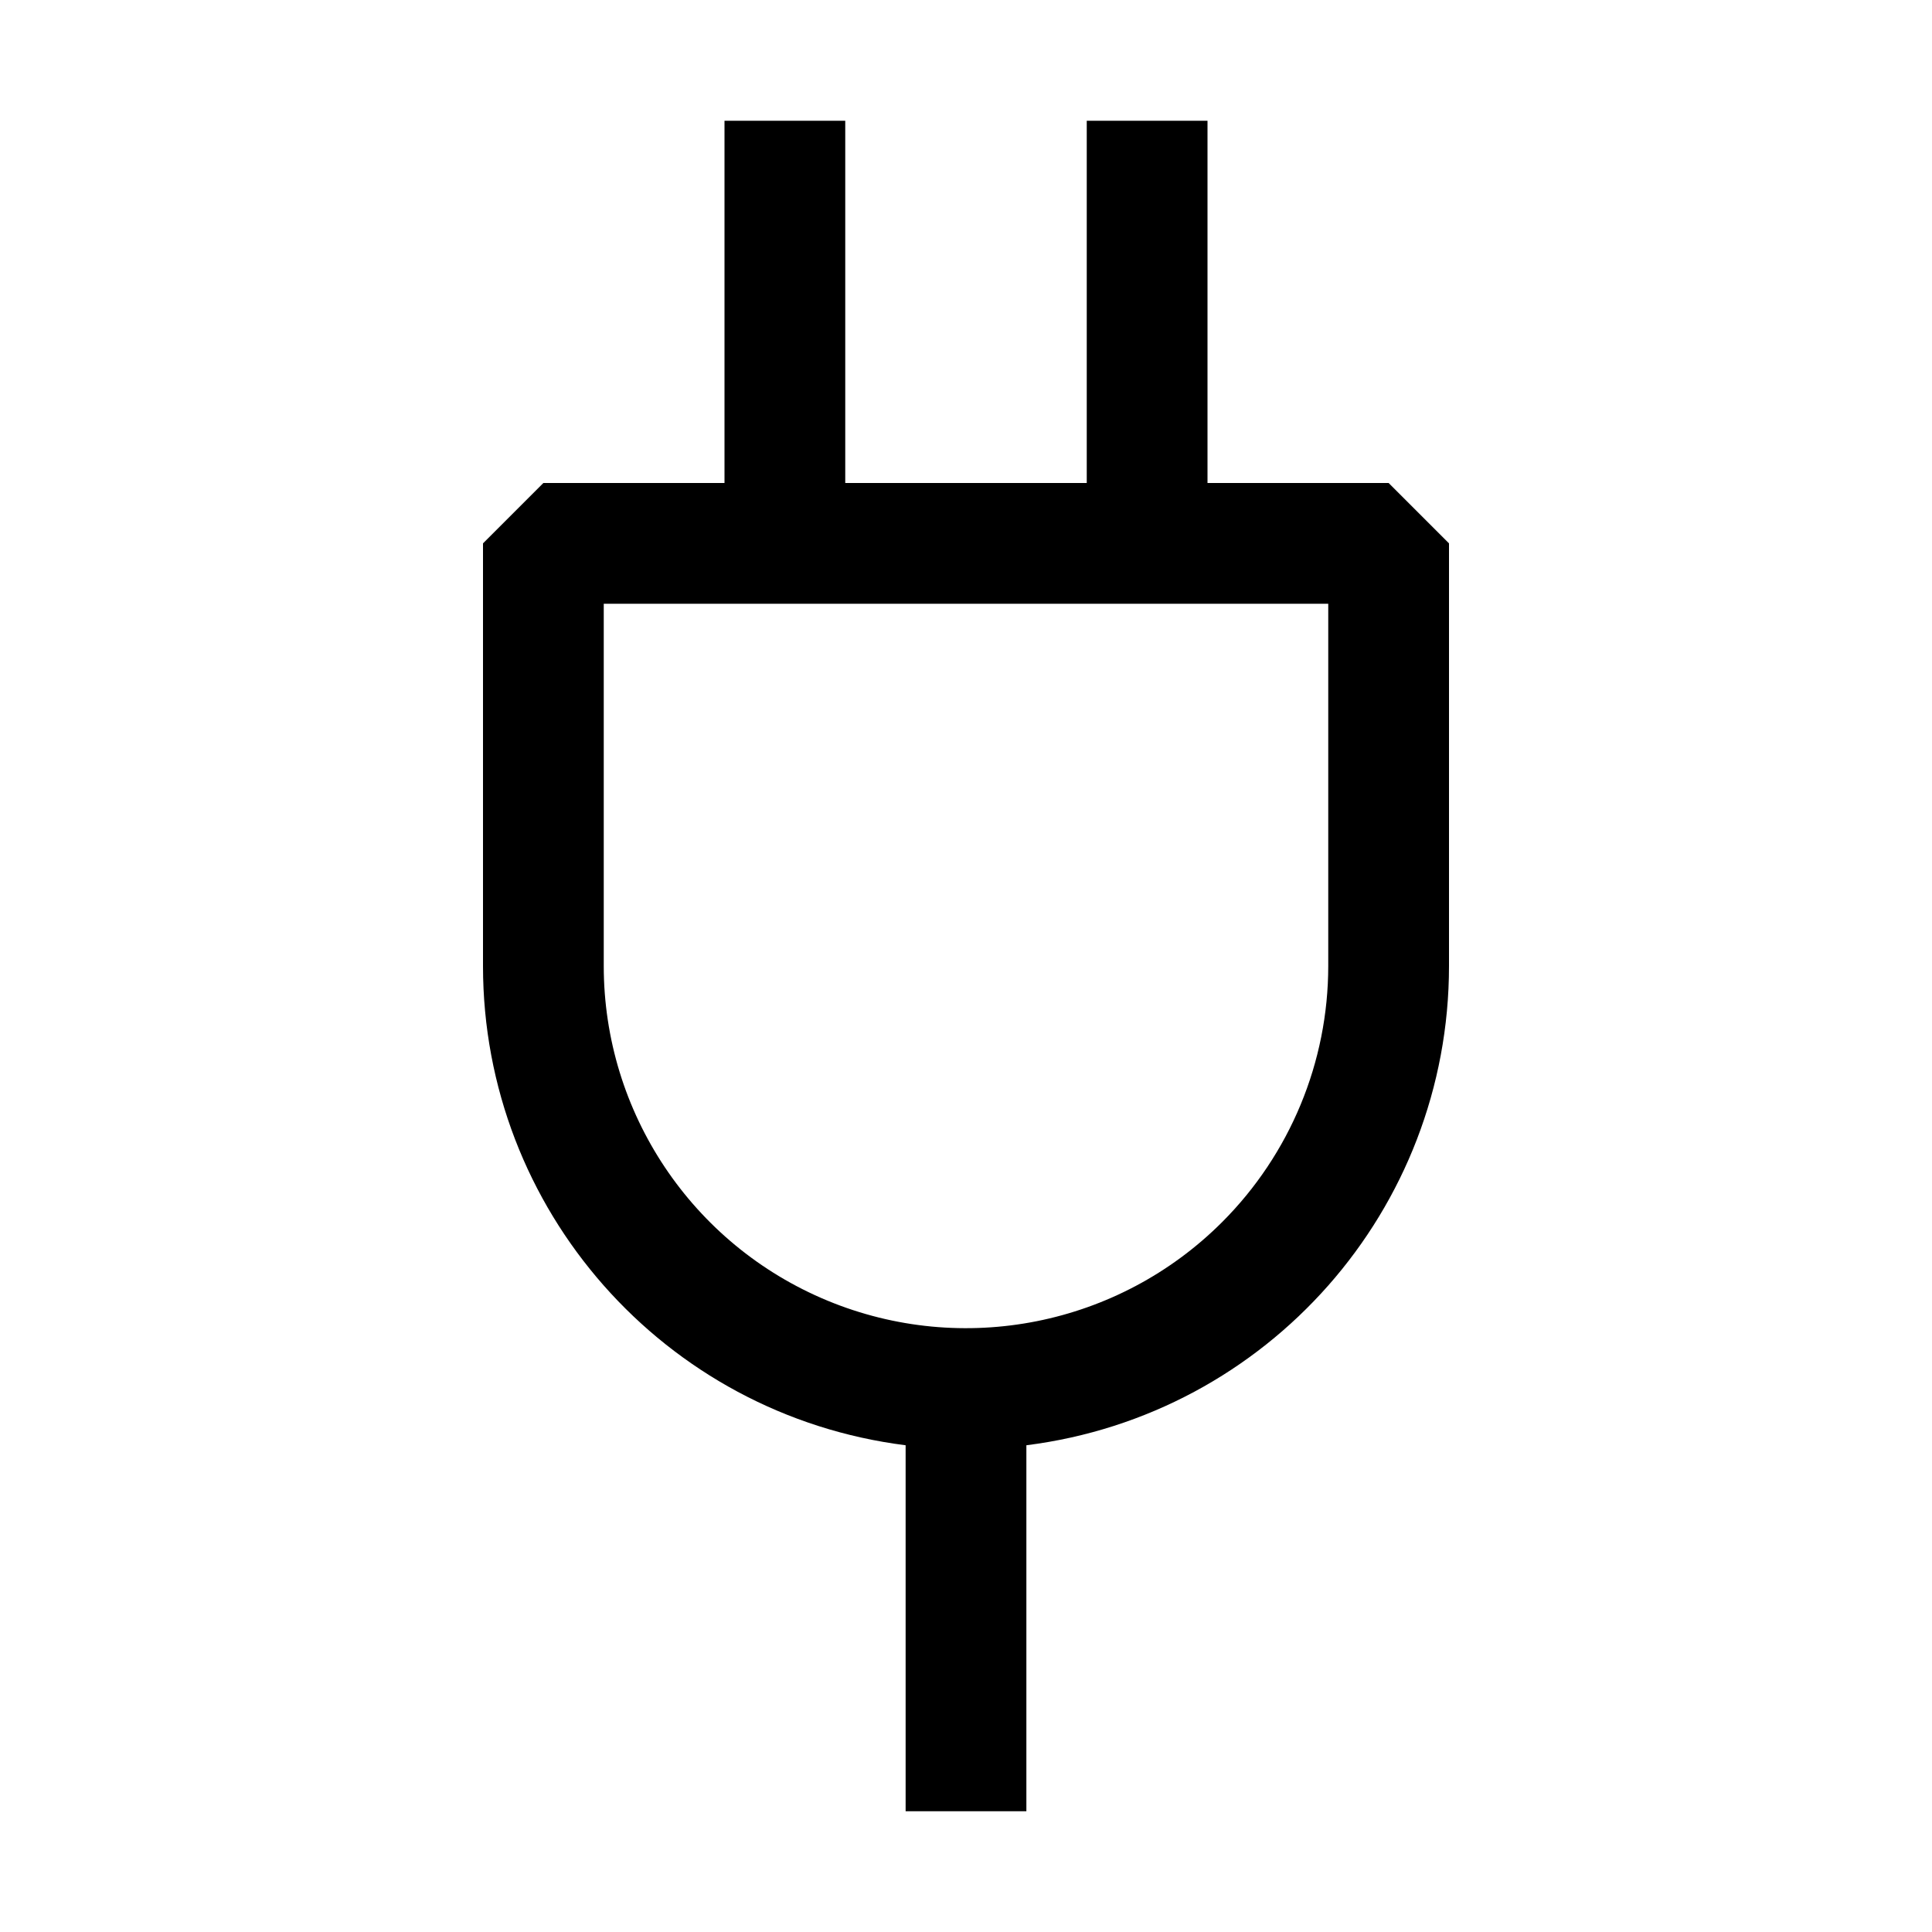
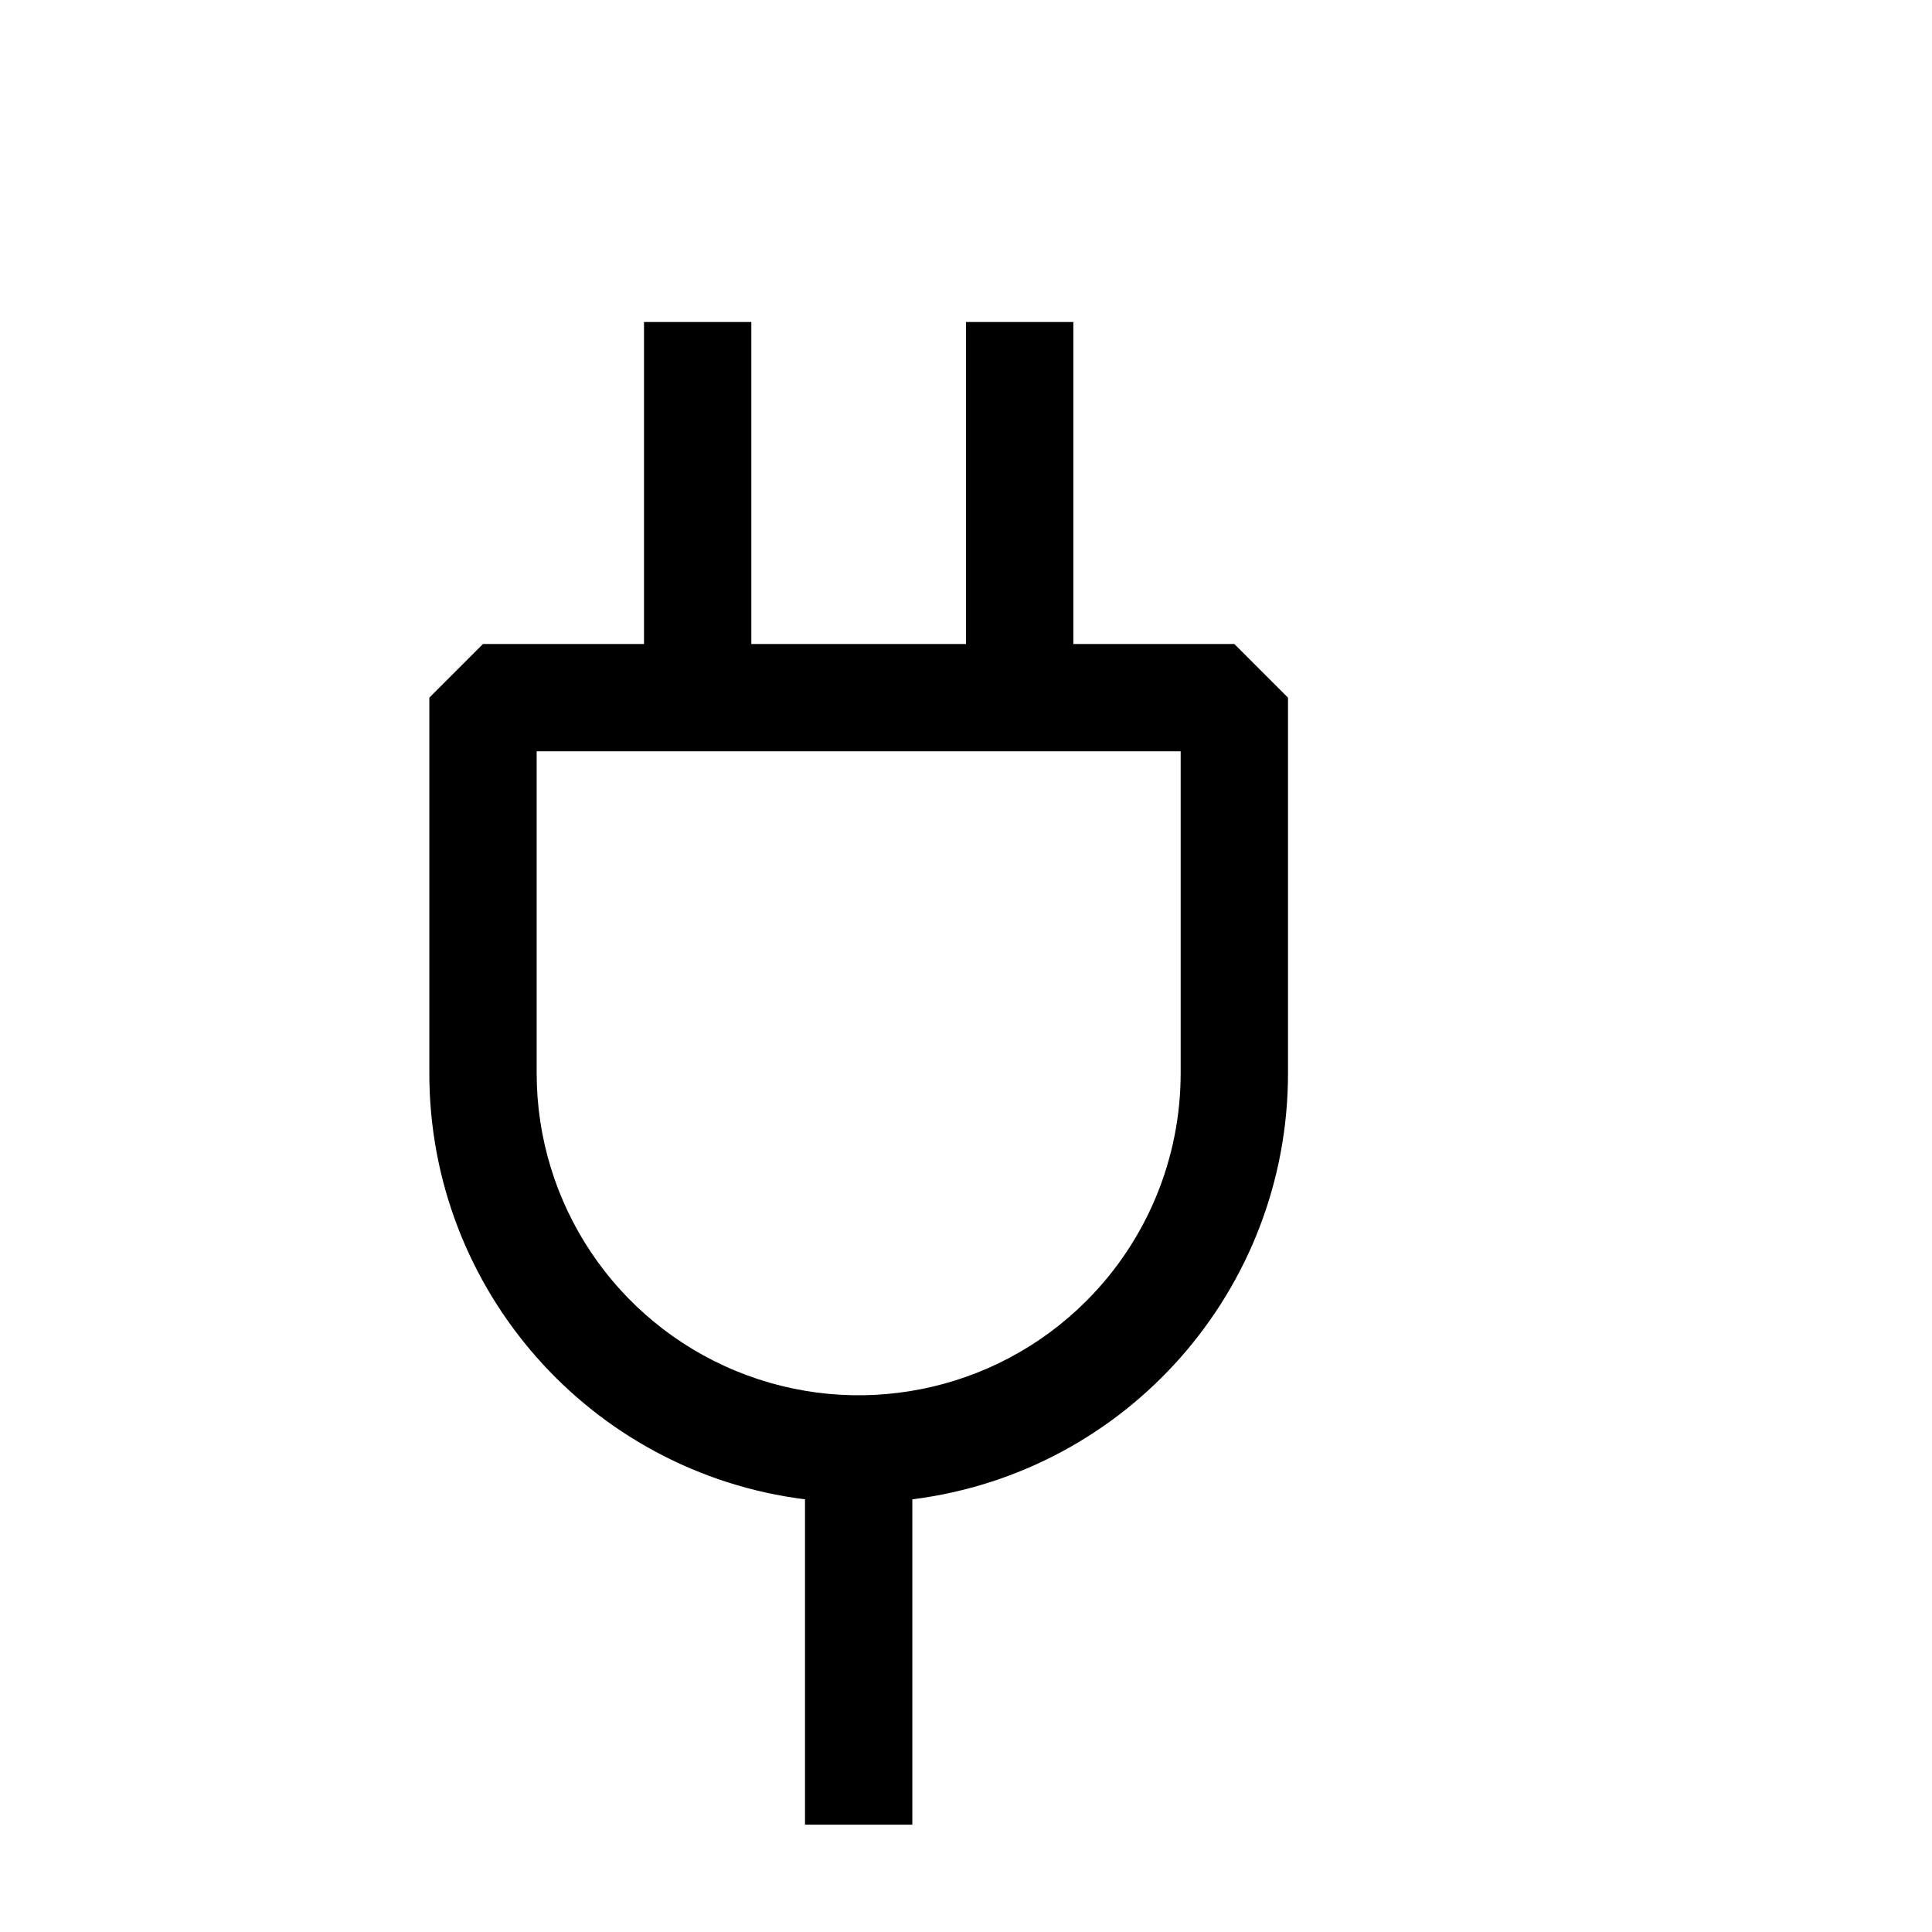
- <svg xmlns="http://www.w3.org/2000/svg" width="16" height="16" viewBox="0 0 16 16" fill="#000">
+ <svg xmlns="http://www.w3.org/2000/svg" width="16" height="16" viewBox="0 -2 18 18" fill="#000">
  <path fill-rule="evenodd" clip-rule="evenodd" d="M7 1H6v3H4.5l-.5.5V8a4 4 0 0 0 3.5 3.969V15h1v-3.031A4 4 0 0 0 12 8V4.5l-.5-.5H10V1H9v3H7V1zm3.121 9.121A3 3 0 0 1 5 8V5h6v3a3 3 0 0 1-.879 2.121z" />
</svg>
